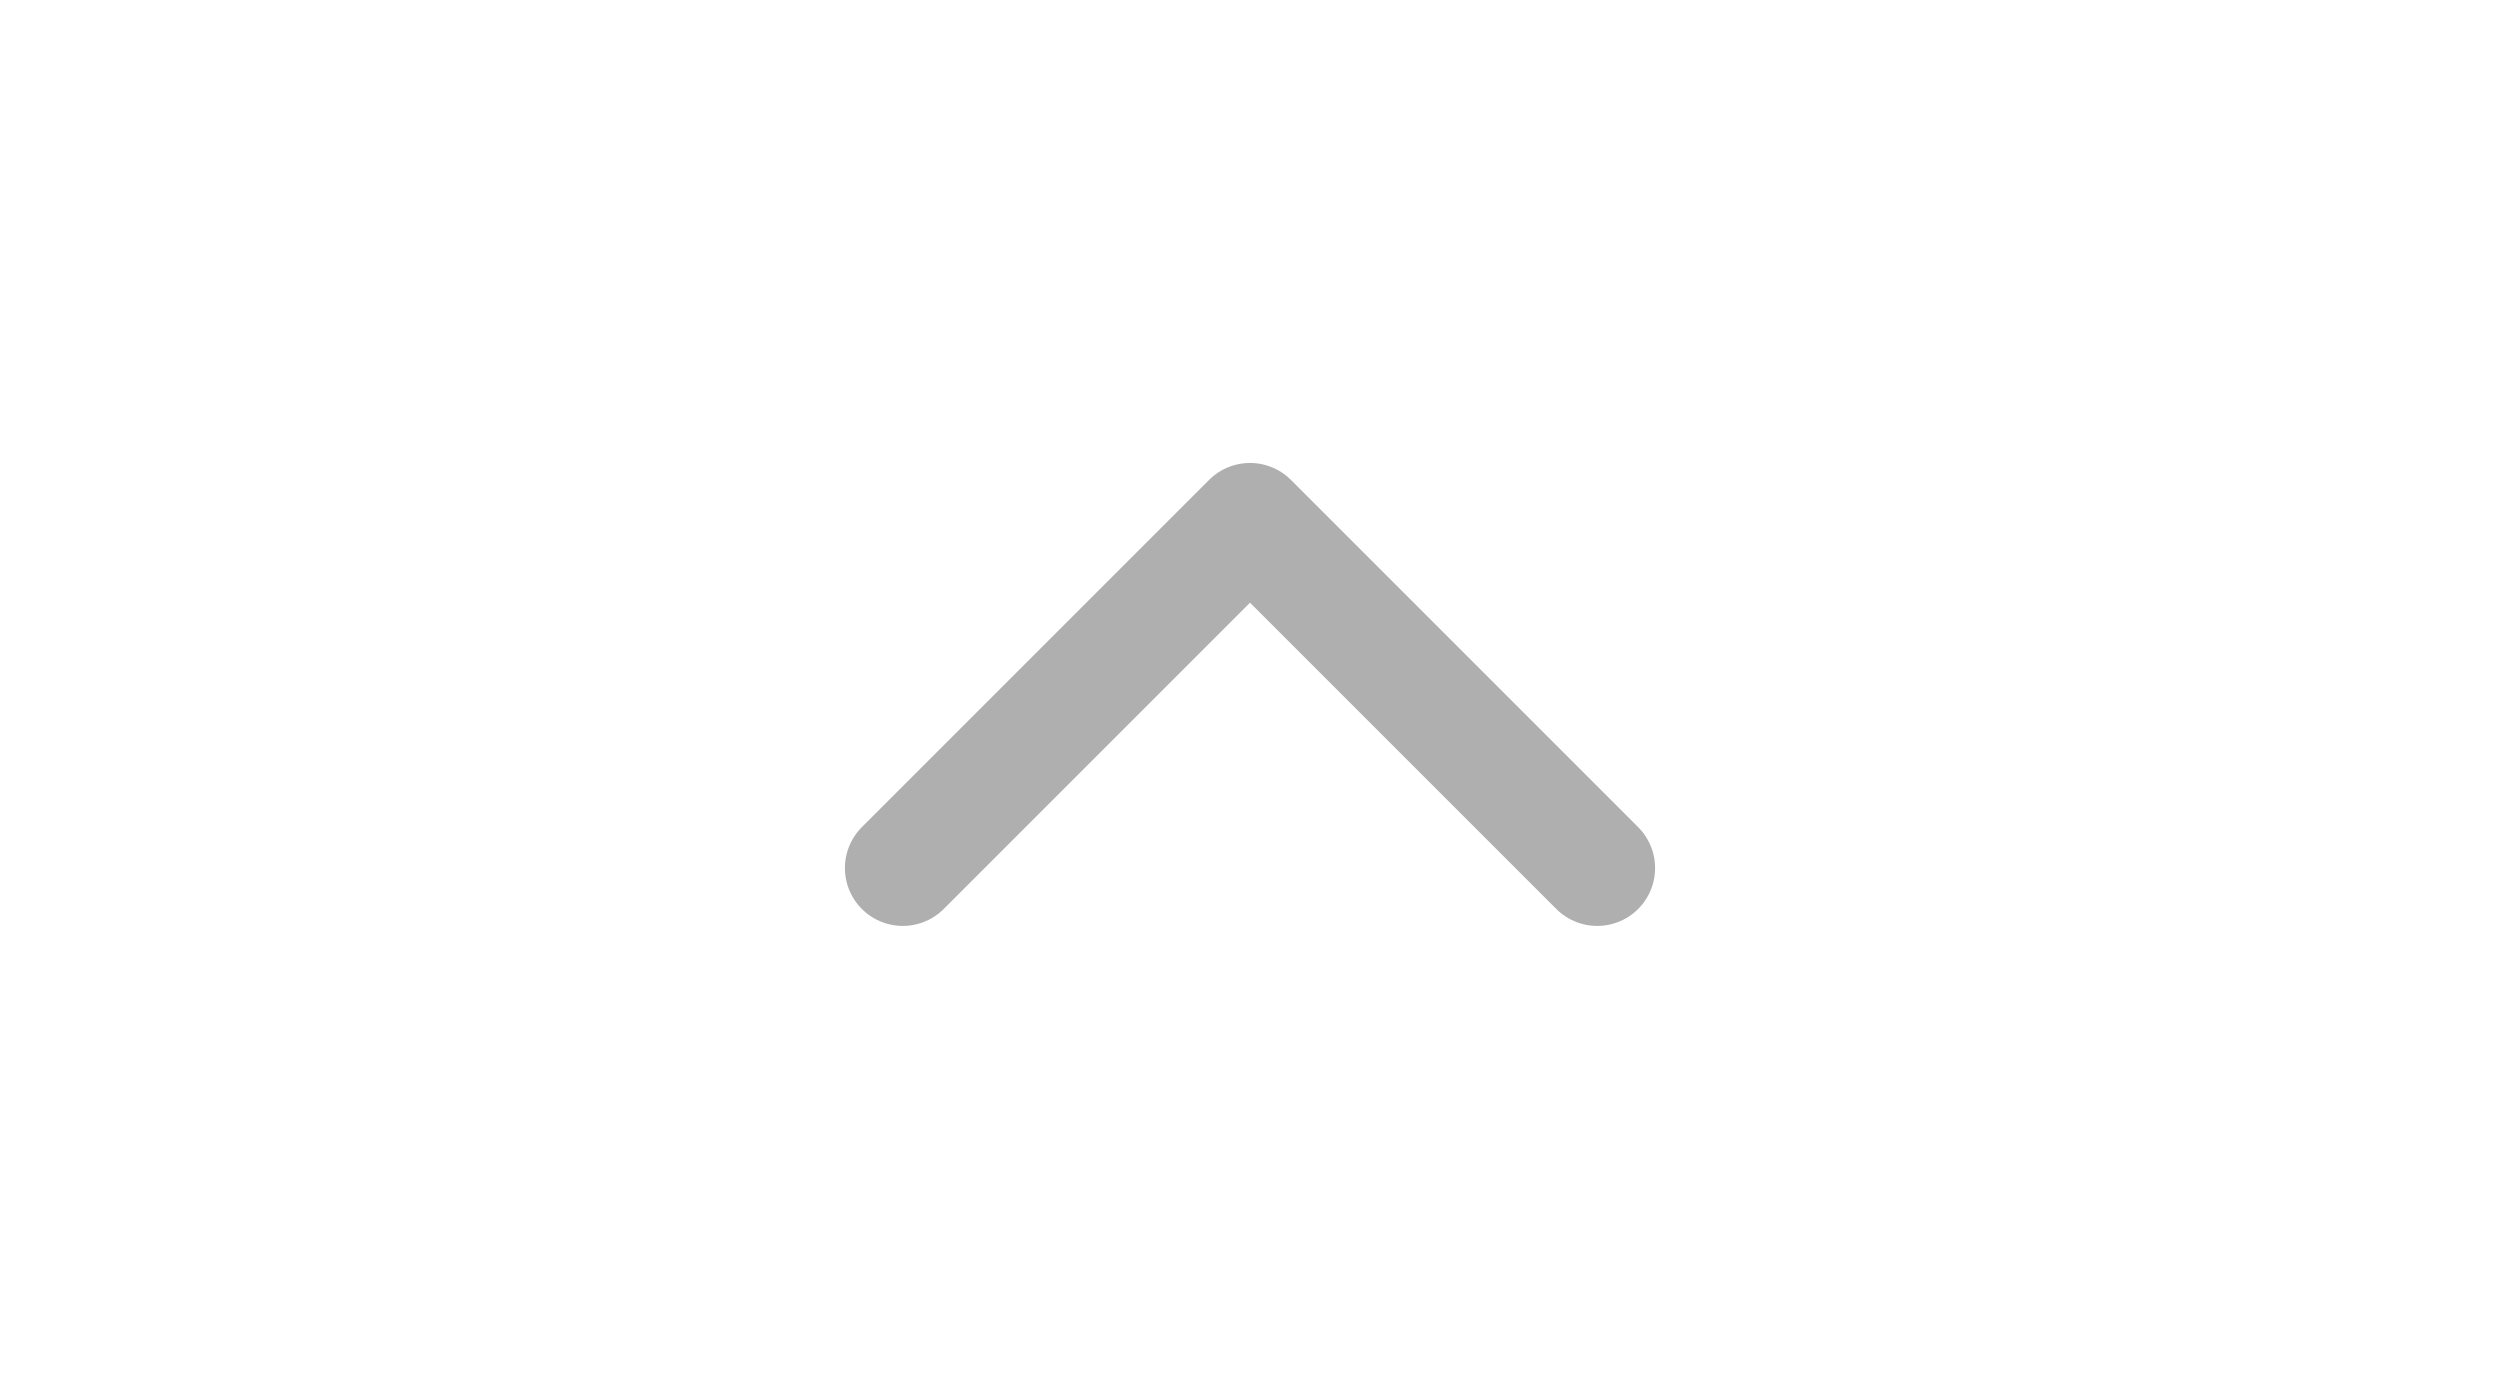
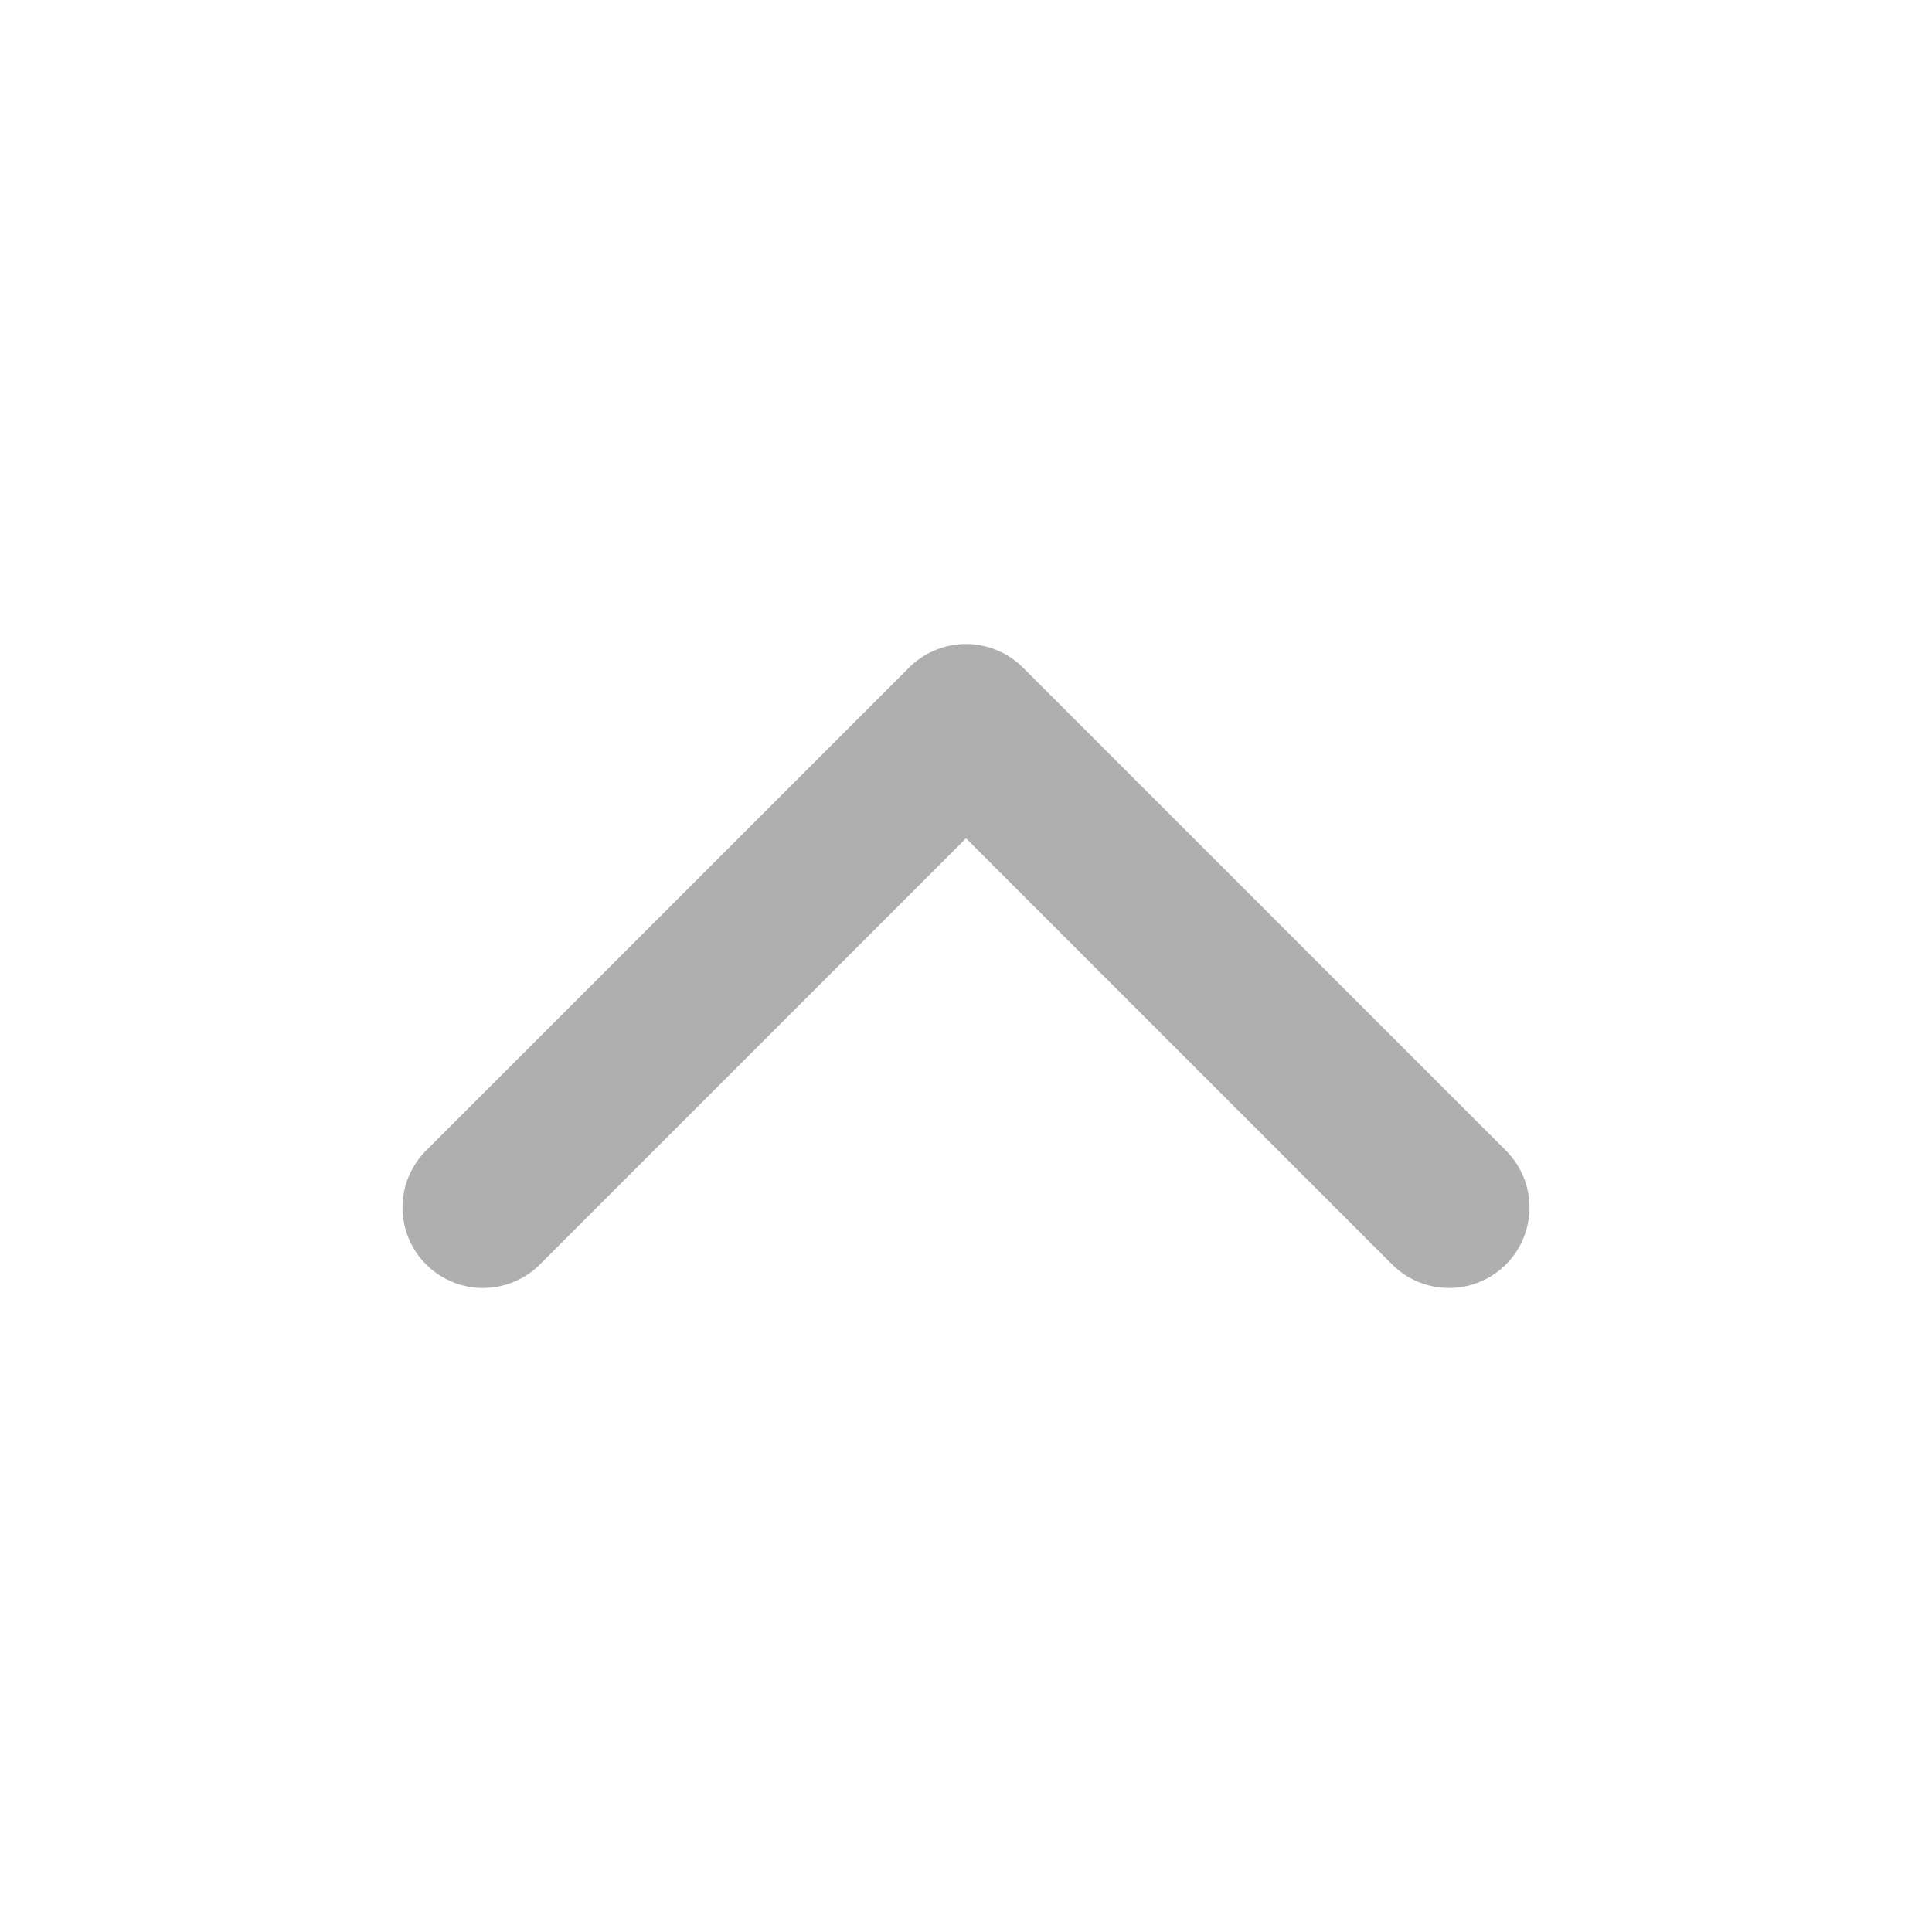
- <svg xmlns="http://www.w3.org/2000/svg" width="9" height="5" viewBox="0 0 24 24">
+ <svg xmlns="http://www.w3.org/2000/svg" width="1rem" height="1rem" viewBox="0 0 24 24">
  <path fill="none" stroke="#afafaf" stroke-linecap="round" stroke-linejoin="round" stroke-width="2" d="m18 15l-6-6l-6 6" />
</svg>
